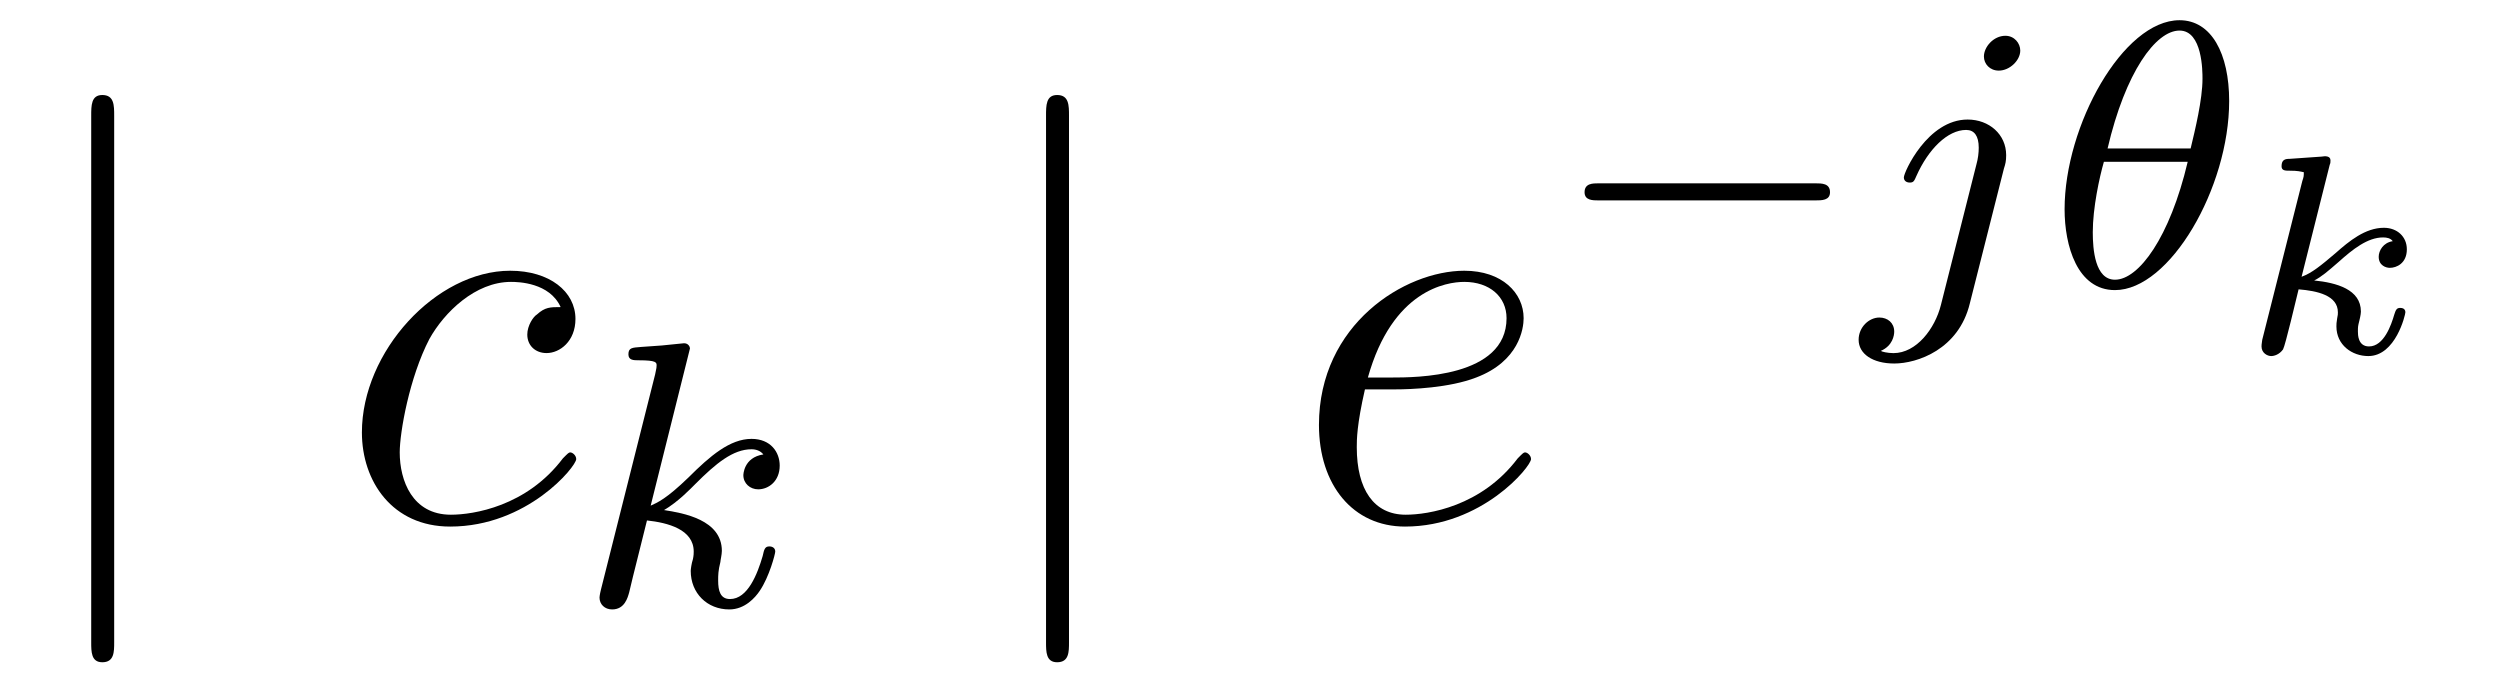
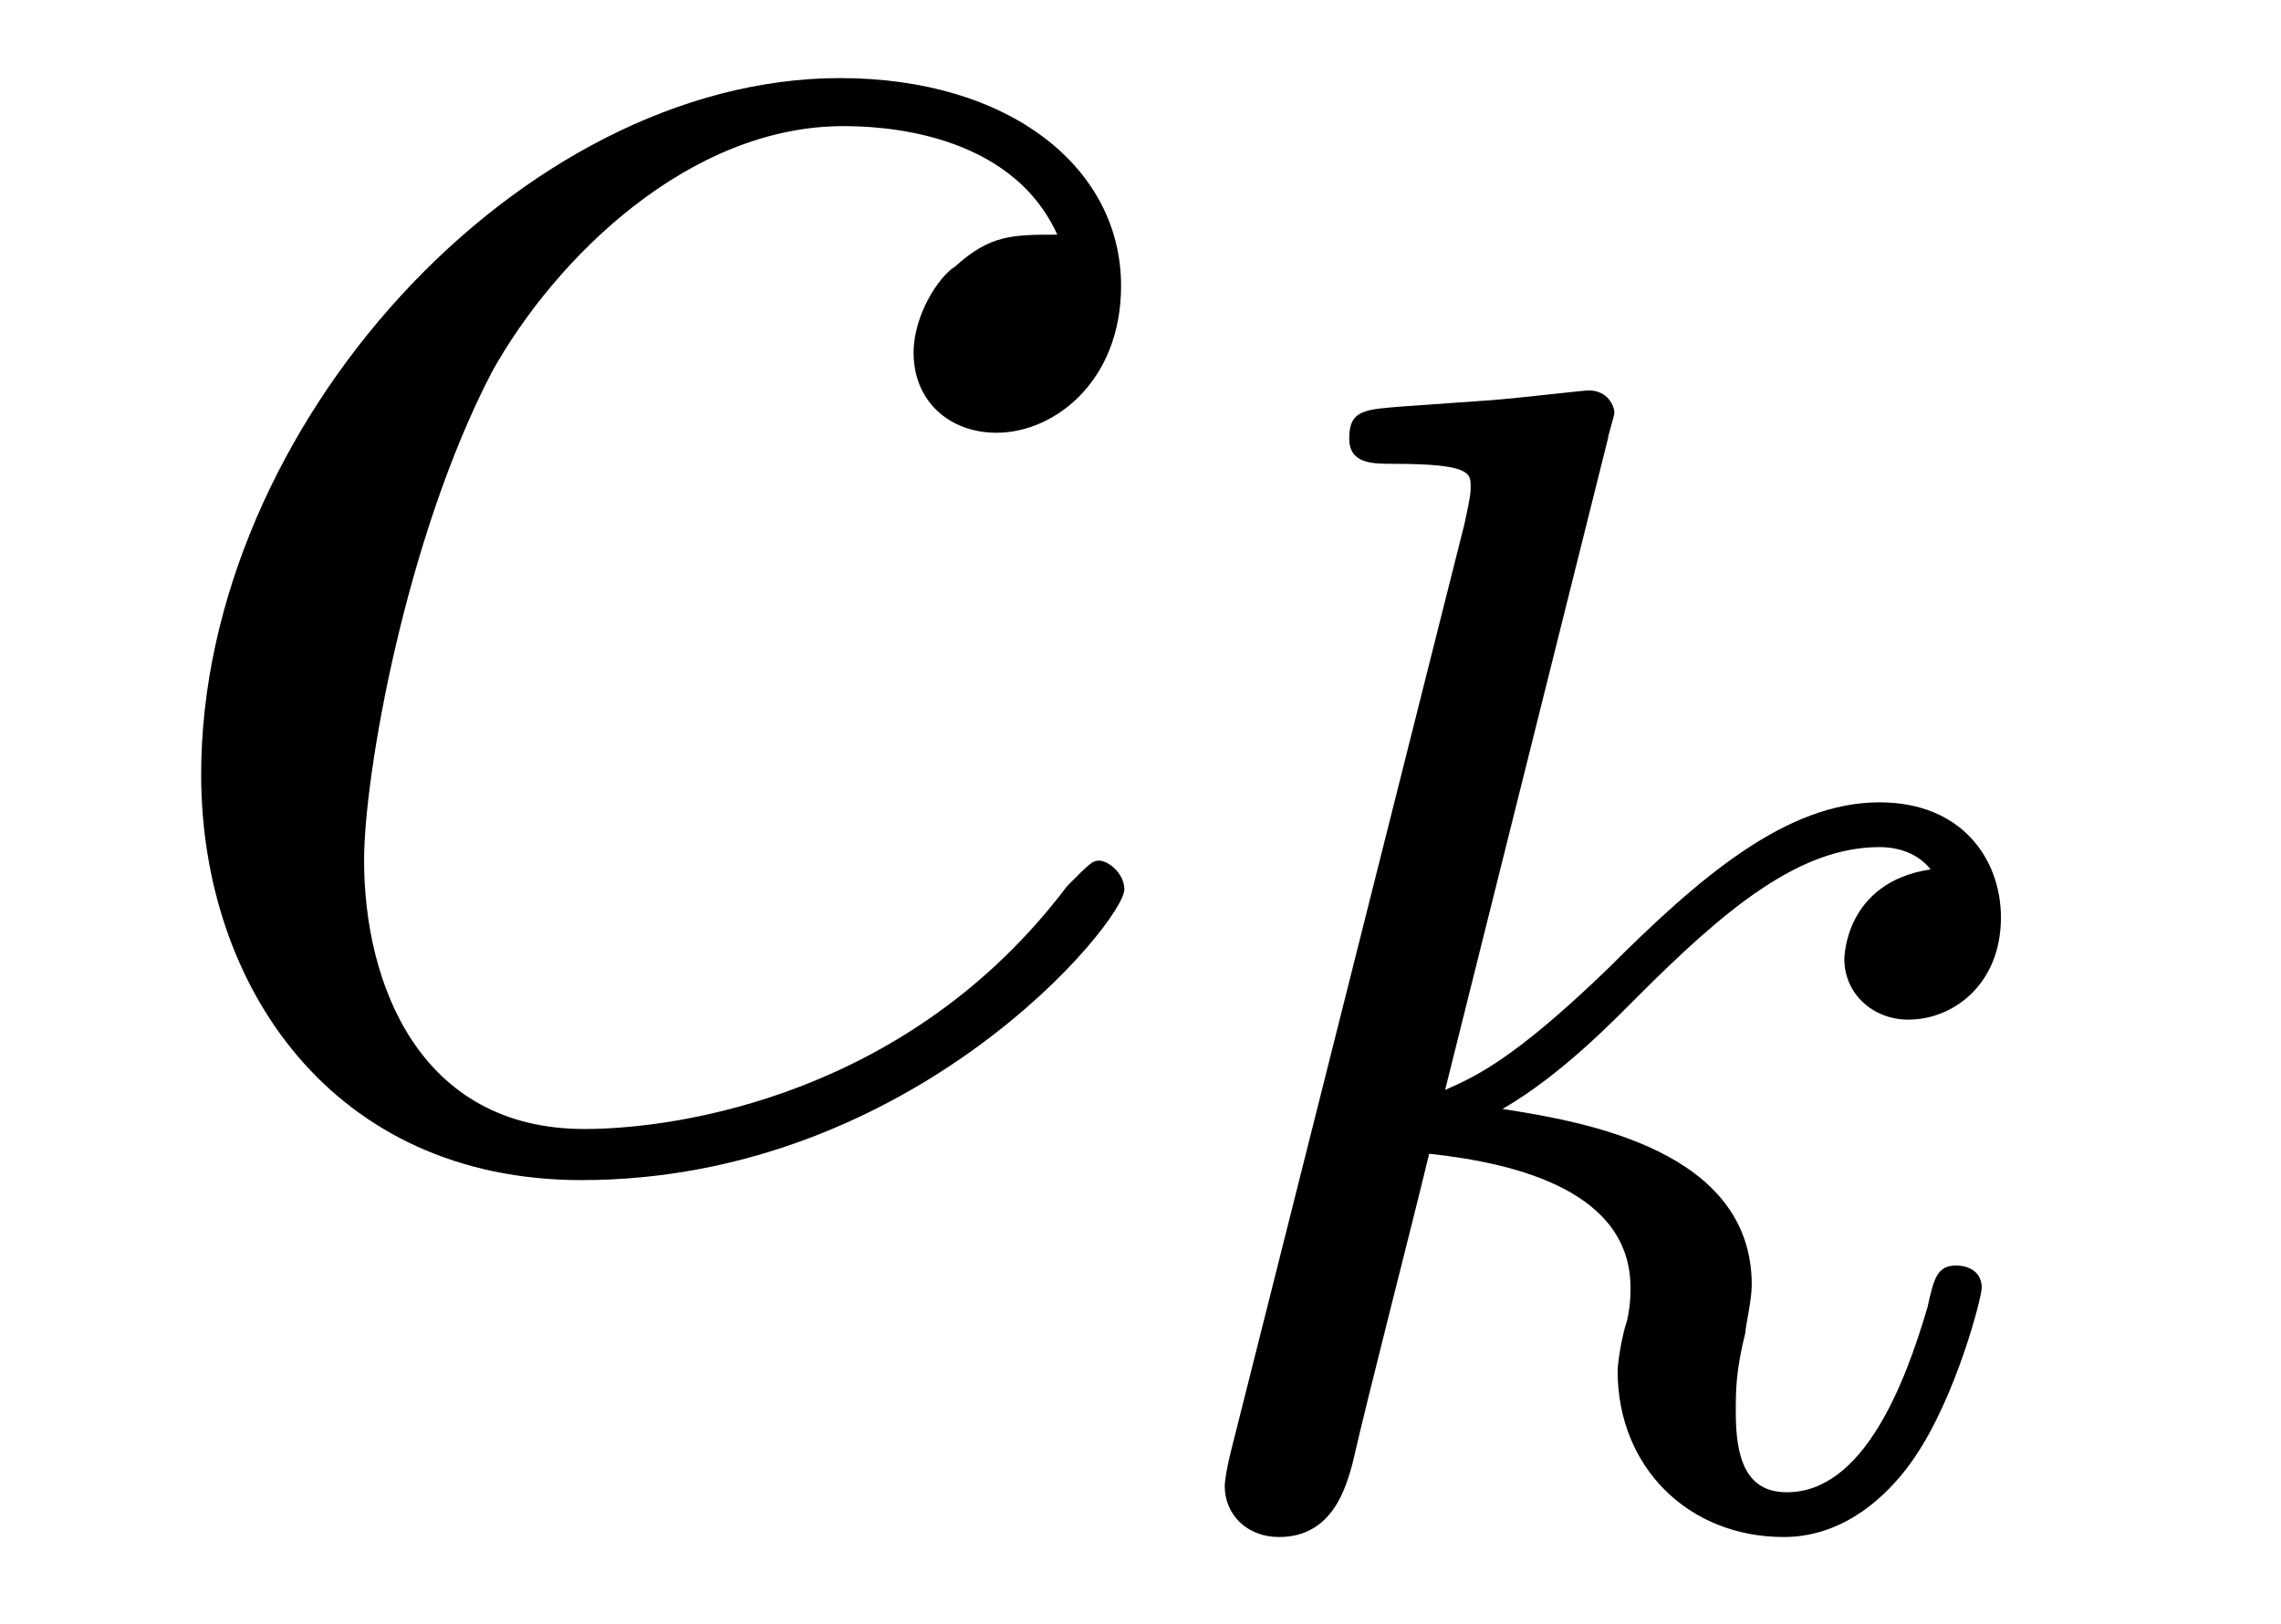
- <svg xmlns="http://www.w3.org/2000/svg" xmlns:xlink="http://www.w3.org/1999/xlink" viewBox="0 0 52.68 14.46" version="1.2">
+ <svg xmlns="http://www.w3.org/2000/svg" xmlns:xlink="http://www.w3.org/1999/xlink" viewBox="0 0 11.158 7.941" version="1.2">
  <defs>
    <g>
      <symbol overflow="visible" id="glyph0-0">
        <path style="stroke:none;" d="" />
      </symbol>
      <symbol overflow="visible" id="glyph0-1">
-         <path style="stroke:none;" d="M 1.906 -8.531 C 1.906 -8.75 1.906 -8.969 1.656 -8.969 C 1.422 -8.969 1.422 -8.75 1.422 -8.531 L 1.422 2.562 C 1.422 2.766 1.422 2.984 1.656 2.984 C 1.906 2.984 1.906 2.766 1.906 2.562 Z M 1.906 -8.531 " />
+         <path style="stroke:none;" d="M 4.672 -4.5 C 4.453 -4.5 4.344 -4.5 4.172 -4.344 C 4.094 -4.297 3.969 -4.109 3.969 -3.922 C 3.969 -3.688 4.141 -3.531 4.375 -3.531 C 4.656 -3.531 4.984 -3.781 4.984 -4.25 C 4.984 -4.828 4.438 -5.266 3.609 -5.266 C 2.047 -5.266 0.484 -3.562 0.484 -1.859 C 0.484 -0.828 1.125 0.125 2.344 0.125 C 3.969 0.125 5 -1.141 5 -1.297 C 5 -1.375 4.922 -1.438 4.875 -1.438 C 4.844 -1.438 4.828 -1.422 4.719 -1.312 C 3.953 -0.297 2.828 -0.125 2.359 -0.125 C 1.547 -0.125 1.281 -0.844 1.281 -1.438 C 1.281 -1.859 1.484 -3.016 1.906 -3.828 C 2.219 -4.391 2.875 -5.031 3.625 -5.031 C 3.781 -5.031 4.438 -5.016 4.672 -4.5 Z M 4.672 -4.5 " />
      </symbol>
      <symbol overflow="visible" id="glyph1-0">
        <path style="stroke:none;" d="" />
      </symbol>
      <symbol overflow="visible" id="glyph1-1">
-         <path style="stroke:none;" d="M 4.672 -4.5 C 4.453 -4.5 4.344 -4.5 4.172 -4.344 C 4.094 -4.297 3.969 -4.109 3.969 -3.922 C 3.969 -3.688 4.141 -3.531 4.375 -3.531 C 4.656 -3.531 4.984 -3.781 4.984 -4.25 C 4.984 -4.828 4.438 -5.266 3.609 -5.266 C 2.047 -5.266 0.484 -3.562 0.484 -1.859 C 0.484 -0.828 1.125 0.125 2.344 0.125 C 3.969 0.125 5 -1.141 5 -1.297 C 5 -1.375 4.922 -1.438 4.875 -1.438 C 4.844 -1.438 4.828 -1.422 4.719 -1.312 C 3.953 -0.297 2.828 -0.125 2.359 -0.125 C 1.547 -0.125 1.281 -0.844 1.281 -1.438 C 1.281 -1.859 1.484 -3.016 1.906 -3.828 C 2.219 -4.391 2.875 -5.031 3.625 -5.031 C 3.781 -5.031 4.438 -5.016 4.672 -4.5 Z M 4.672 -4.5 " />
-       </symbol>
-       <symbol overflow="visible" id="glyph1-2">
-         <path style="stroke:none;" d="M 2.141 -2.766 C 2.469 -2.766 3.281 -2.797 3.844 -3.016 C 4.75 -3.359 4.844 -4.047 4.844 -4.266 C 4.844 -4.797 4.391 -5.266 3.594 -5.266 C 2.344 -5.266 0.531 -4.141 0.531 -2.016 C 0.531 -0.75 1.25 0.125 2.344 0.125 C 3.969 0.125 5 -1.141 5 -1.297 C 5 -1.375 4.922 -1.438 4.875 -1.438 C 4.844 -1.438 4.828 -1.422 4.719 -1.312 C 3.953 -0.297 2.828 -0.125 2.359 -0.125 C 1.688 -0.125 1.328 -0.656 1.328 -1.547 C 1.328 -1.703 1.328 -2.016 1.5 -2.766 Z M 1.562 -3.016 C 2.078 -4.859 3.219 -5.031 3.594 -5.031 C 4.125 -5.031 4.484 -4.719 4.484 -4.266 C 4.484 -3.016 2.562 -3.016 2.062 -3.016 Z M 1.562 -3.016 " />
-       </symbol>
-       <symbol overflow="visible" id="glyph2-0">
-         <path style="stroke:none;" d="" />
-       </symbol>
-       <symbol overflow="visible" id="glyph2-1">
        <path style="stroke:none;" d="M 2.328 -5.297 C 2.328 -5.312 2.359 -5.406 2.359 -5.422 C 2.359 -5.453 2.328 -5.531 2.234 -5.531 C 2.203 -5.531 1.953 -5.5 1.766 -5.484 L 1.328 -5.453 C 1.141 -5.438 1.062 -5.438 1.062 -5.297 C 1.062 -5.172 1.172 -5.172 1.281 -5.172 C 1.656 -5.172 1.656 -5.125 1.656 -5.062 C 1.656 -5.031 1.656 -5.016 1.625 -4.875 L 0.484 -0.344 C 0.453 -0.219 0.453 -0.172 0.453 -0.172 C 0.453 -0.031 0.562 0.078 0.719 0.078 C 0.984 0.078 1.047 -0.172 1.078 -0.281 C 1.156 -0.625 1.375 -1.469 1.453 -1.797 C 1.891 -1.75 2.438 -1.609 2.438 -1.141 C 2.438 -1.109 2.438 -1.062 2.422 -0.984 C 2.391 -0.891 2.375 -0.766 2.375 -0.734 C 2.375 -0.266 2.719 0.078 3.188 0.078 C 3.516 0.078 3.734 -0.172 3.828 -0.312 C 4.031 -0.609 4.156 -1.094 4.156 -1.141 C 4.156 -1.219 4.094 -1.25 4.031 -1.25 C 3.938 -1.25 3.922 -1.188 3.891 -1.047 C 3.781 -0.672 3.578 -0.141 3.203 -0.141 C 3 -0.141 2.953 -0.312 2.953 -0.531 C 2.953 -0.641 2.953 -0.734 3 -0.922 C 3 -0.953 3.031 -1.078 3.031 -1.156 C 3.031 -1.812 2.219 -1.953 1.812 -2.016 C 2.109 -2.188 2.375 -2.469 2.469 -2.562 C 2.906 -3 3.266 -3.297 3.656 -3.297 C 3.75 -3.297 3.844 -3.266 3.906 -3.188 C 3.484 -3.125 3.484 -2.75 3.484 -2.75 C 3.484 -2.578 3.625 -2.453 3.797 -2.453 C 4.016 -2.453 4.25 -2.625 4.25 -2.953 C 4.25 -3.234 4.062 -3.516 3.656 -3.516 C 3.203 -3.516 2.781 -3.156 2.328 -2.703 C 1.859 -2.25 1.672 -2.172 1.531 -2.109 Z M 2.328 -5.297 " />
      </symbol>
-       <symbol overflow="visible" id="glyph2-2">
-         <path style="stroke:none;" d="M 3.297 -4.969 C 3.297 -5.125 3.172 -5.281 2.984 -5.281 C 2.734 -5.281 2.531 -5.047 2.531 -4.844 C 2.531 -4.688 2.656 -4.547 2.844 -4.547 C 3.078 -4.547 3.297 -4.766 3.297 -4.969 Z M 1.625 0.391 C 1.5 0.891 1.109 1.406 0.625 1.406 C 0.5 1.406 0.375 1.375 0.359 1.359 C 0.609 1.25 0.641 1.031 0.641 0.953 C 0.641 0.766 0.5 0.656 0.328 0.656 C 0.109 0.656 -0.109 0.859 -0.109 1.125 C -0.109 1.422 0.188 1.625 0.641 1.625 C 1.125 1.625 2 1.328 2.234 0.359 L 2.953 -2.484 C 2.984 -2.578 3 -2.641 3 -2.766 C 3 -3.203 2.641 -3.516 2.188 -3.516 C 1.344 -3.516 0.844 -2.406 0.844 -2.297 C 0.844 -2.219 0.906 -2.188 0.969 -2.188 C 1.047 -2.188 1.062 -2.219 1.109 -2.328 C 1.359 -2.891 1.766 -3.297 2.156 -3.297 C 2.328 -3.297 2.422 -3.172 2.422 -2.922 C 2.422 -2.812 2.406 -2.688 2.375 -2.578 Z M 1.625 0.391 " />
-       </symbol>
-       <symbol overflow="visible" id="glyph2-3">
-         <path style="stroke:none;" d="M 3.812 -3.906 C 3.812 -4.906 3.438 -5.609 2.766 -5.609 C 1.578 -5.609 0.344 -3.391 0.344 -1.625 C 0.344 -0.859 0.609 0.078 1.406 0.078 C 2.562 0.078 3.812 -2.078 3.812 -3.906 Z M 1.25 -2.906 C 1.625 -4.516 2.266 -5.391 2.766 -5.391 C 3.25 -5.391 3.25 -4.531 3.25 -4.375 C 3.25 -3.938 3.094 -3.297 3 -2.906 Z M 2.938 -2.625 C 2.562 -1.031 1.906 -0.141 1.406 -0.141 C 0.984 -0.141 0.938 -0.781 0.938 -1.141 C 0.938 -1.656 1.078 -2.297 1.172 -2.625 Z M 2.938 -2.625 " />
-       </symbol>
-       <symbol overflow="visible" id="glyph3-0">
-         <path style="stroke:none;" d="" />
-       </symbol>
-       <symbol overflow="visible" id="glyph3-1">
-         <path style="stroke:none;" d="M 5.562 -1.812 C 5.703 -1.812 5.875 -1.812 5.875 -1.984 C 5.875 -2.172 5.703 -2.172 5.562 -2.172 L 1 -2.172 C 0.875 -2.172 0.703 -2.172 0.703 -1.984 C 0.703 -1.812 0.875 -1.812 1 -1.812 Z M 5.562 -1.812 " />
-       </symbol>
-       <symbol overflow="visible" id="glyph4-0">
-         <path style="stroke:none;" d="" />
-       </symbol>
-       <symbol overflow="visible" id="glyph4-1">
-         <path style="stroke:none;" d="M 1.984 -3.969 C 2 -4 2 -4.031 2 -4.062 C 2 -4.156 1.891 -4.156 1.812 -4.141 L 1.141 -4.094 C 1.047 -4.094 0.969 -4.078 0.969 -3.938 C 0.969 -3.844 1.047 -3.844 1.141 -3.844 C 1.312 -3.844 1.359 -3.828 1.438 -3.812 C 1.438 -3.734 1.438 -3.719 1.406 -3.625 L 0.562 -0.281 C 0.547 -0.188 0.547 -0.156 0.547 -0.141 C 0.547 0 0.672 0.062 0.75 0.062 C 0.812 0.062 0.922 0.031 1 -0.078 C 1.047 -0.156 1.281 -1.156 1.328 -1.344 C 1.719 -1.312 2.156 -1.219 2.156 -0.859 C 2.156 -0.828 2.156 -0.797 2.141 -0.734 C 2.125 -0.641 2.125 -0.609 2.125 -0.562 C 2.125 -0.172 2.453 0.062 2.797 0.062 C 3.375 0.062 3.578 -0.812 3.578 -0.859 C 3.578 -0.875 3.578 -0.953 3.469 -0.953 C 3.391 -0.953 3.375 -0.906 3.344 -0.812 C 3.281 -0.594 3.125 -0.141 2.812 -0.141 C 2.578 -0.141 2.578 -0.391 2.578 -0.453 C 2.578 -0.562 2.578 -0.562 2.609 -0.688 C 2.609 -0.688 2.641 -0.812 2.641 -0.875 C 2.641 -1.344 2.125 -1.484 1.656 -1.531 C 1.812 -1.609 1.938 -1.719 2.172 -1.922 C 2.469 -2.188 2.781 -2.438 3.109 -2.438 C 3.188 -2.438 3.266 -2.422 3.312 -2.359 C 3.109 -2.328 3.016 -2.156 3.016 -2.031 C 3.016 -1.844 3.172 -1.797 3.25 -1.797 C 3.391 -1.797 3.609 -1.891 3.609 -2.188 C 3.609 -2.453 3.406 -2.641 3.125 -2.641 C 2.734 -2.641 2.391 -2.359 2.109 -2.109 C 1.797 -1.844 1.609 -1.688 1.391 -1.609 Z M 1.984 -3.969 " />
-       </symbol>
    </g>
+     <clipPath id="clip1">
+       <path d="M 5 1 L 10 1 L 10 7.941 L 5 7.941 Z M 5 1 " />
+     </clipPath>
  </defs>
  <g id="surface1">
    <g style="fill:rgb(0%,0%,0%);fill-opacity:1;">
-       <use xlink:href="#glyph0-1" x="0.5" y="10.971" />
+       <use xlink:href="#glyph0-1" x="0.5" y="5.648" />
    </g>
-     <g style="fill:rgb(0%,0%,0%);fill-opacity:1;">
-       <use xlink:href="#glyph1-1" x="7.142" y="10.971" />
-     </g>
-     <g style="fill:rgb(0%,0%,0%);fill-opacity:1;">
-       <use xlink:href="#glyph2-1" x="12.18" y="12.764" />
-     </g>
-     <g style="fill:rgb(0%,0%,0%);fill-opacity:1;">
-       <use xlink:href="#glyph0-1" x="20.62" y="10.971" />
-     </g>
-     <g style="fill:rgb(0%,0%,0%);fill-opacity:1;">
-       <use xlink:href="#glyph1-2" x="27.262" y="10.971" />
-     </g>
-     <g style="fill:rgb(0%,0%,0%);fill-opacity:1;">
-       <use xlink:href="#glyph3-1" x="32.687" y="6.035" />
-     </g>
-     <g style="fill:rgb(0%,0%,0%);fill-opacity:1;">
-       <use xlink:href="#glyph2-2" x="39.274" y="6.035" />
-     </g>
-     <g style="fill:rgb(0%,0%,0%);fill-opacity:1;">
-       <use xlink:href="#glyph2-3" x="43.161" y="6.035" />
-     </g>
-     <g style="fill:rgb(0%,0%,0%);fill-opacity:1;">
-       <use xlink:href="#glyph4-1" x="47.108" y="7.441" />
+     <g clip-path="url(#clip1)" clip-rule="nonzero">
+       <g style="fill:rgb(0%,0%,0%);fill-opacity:1;">
+         <use xlink:href="#glyph1-1" x="5.538" y="7.441" />
+       </g>
    </g>
  </g>
</svg>
